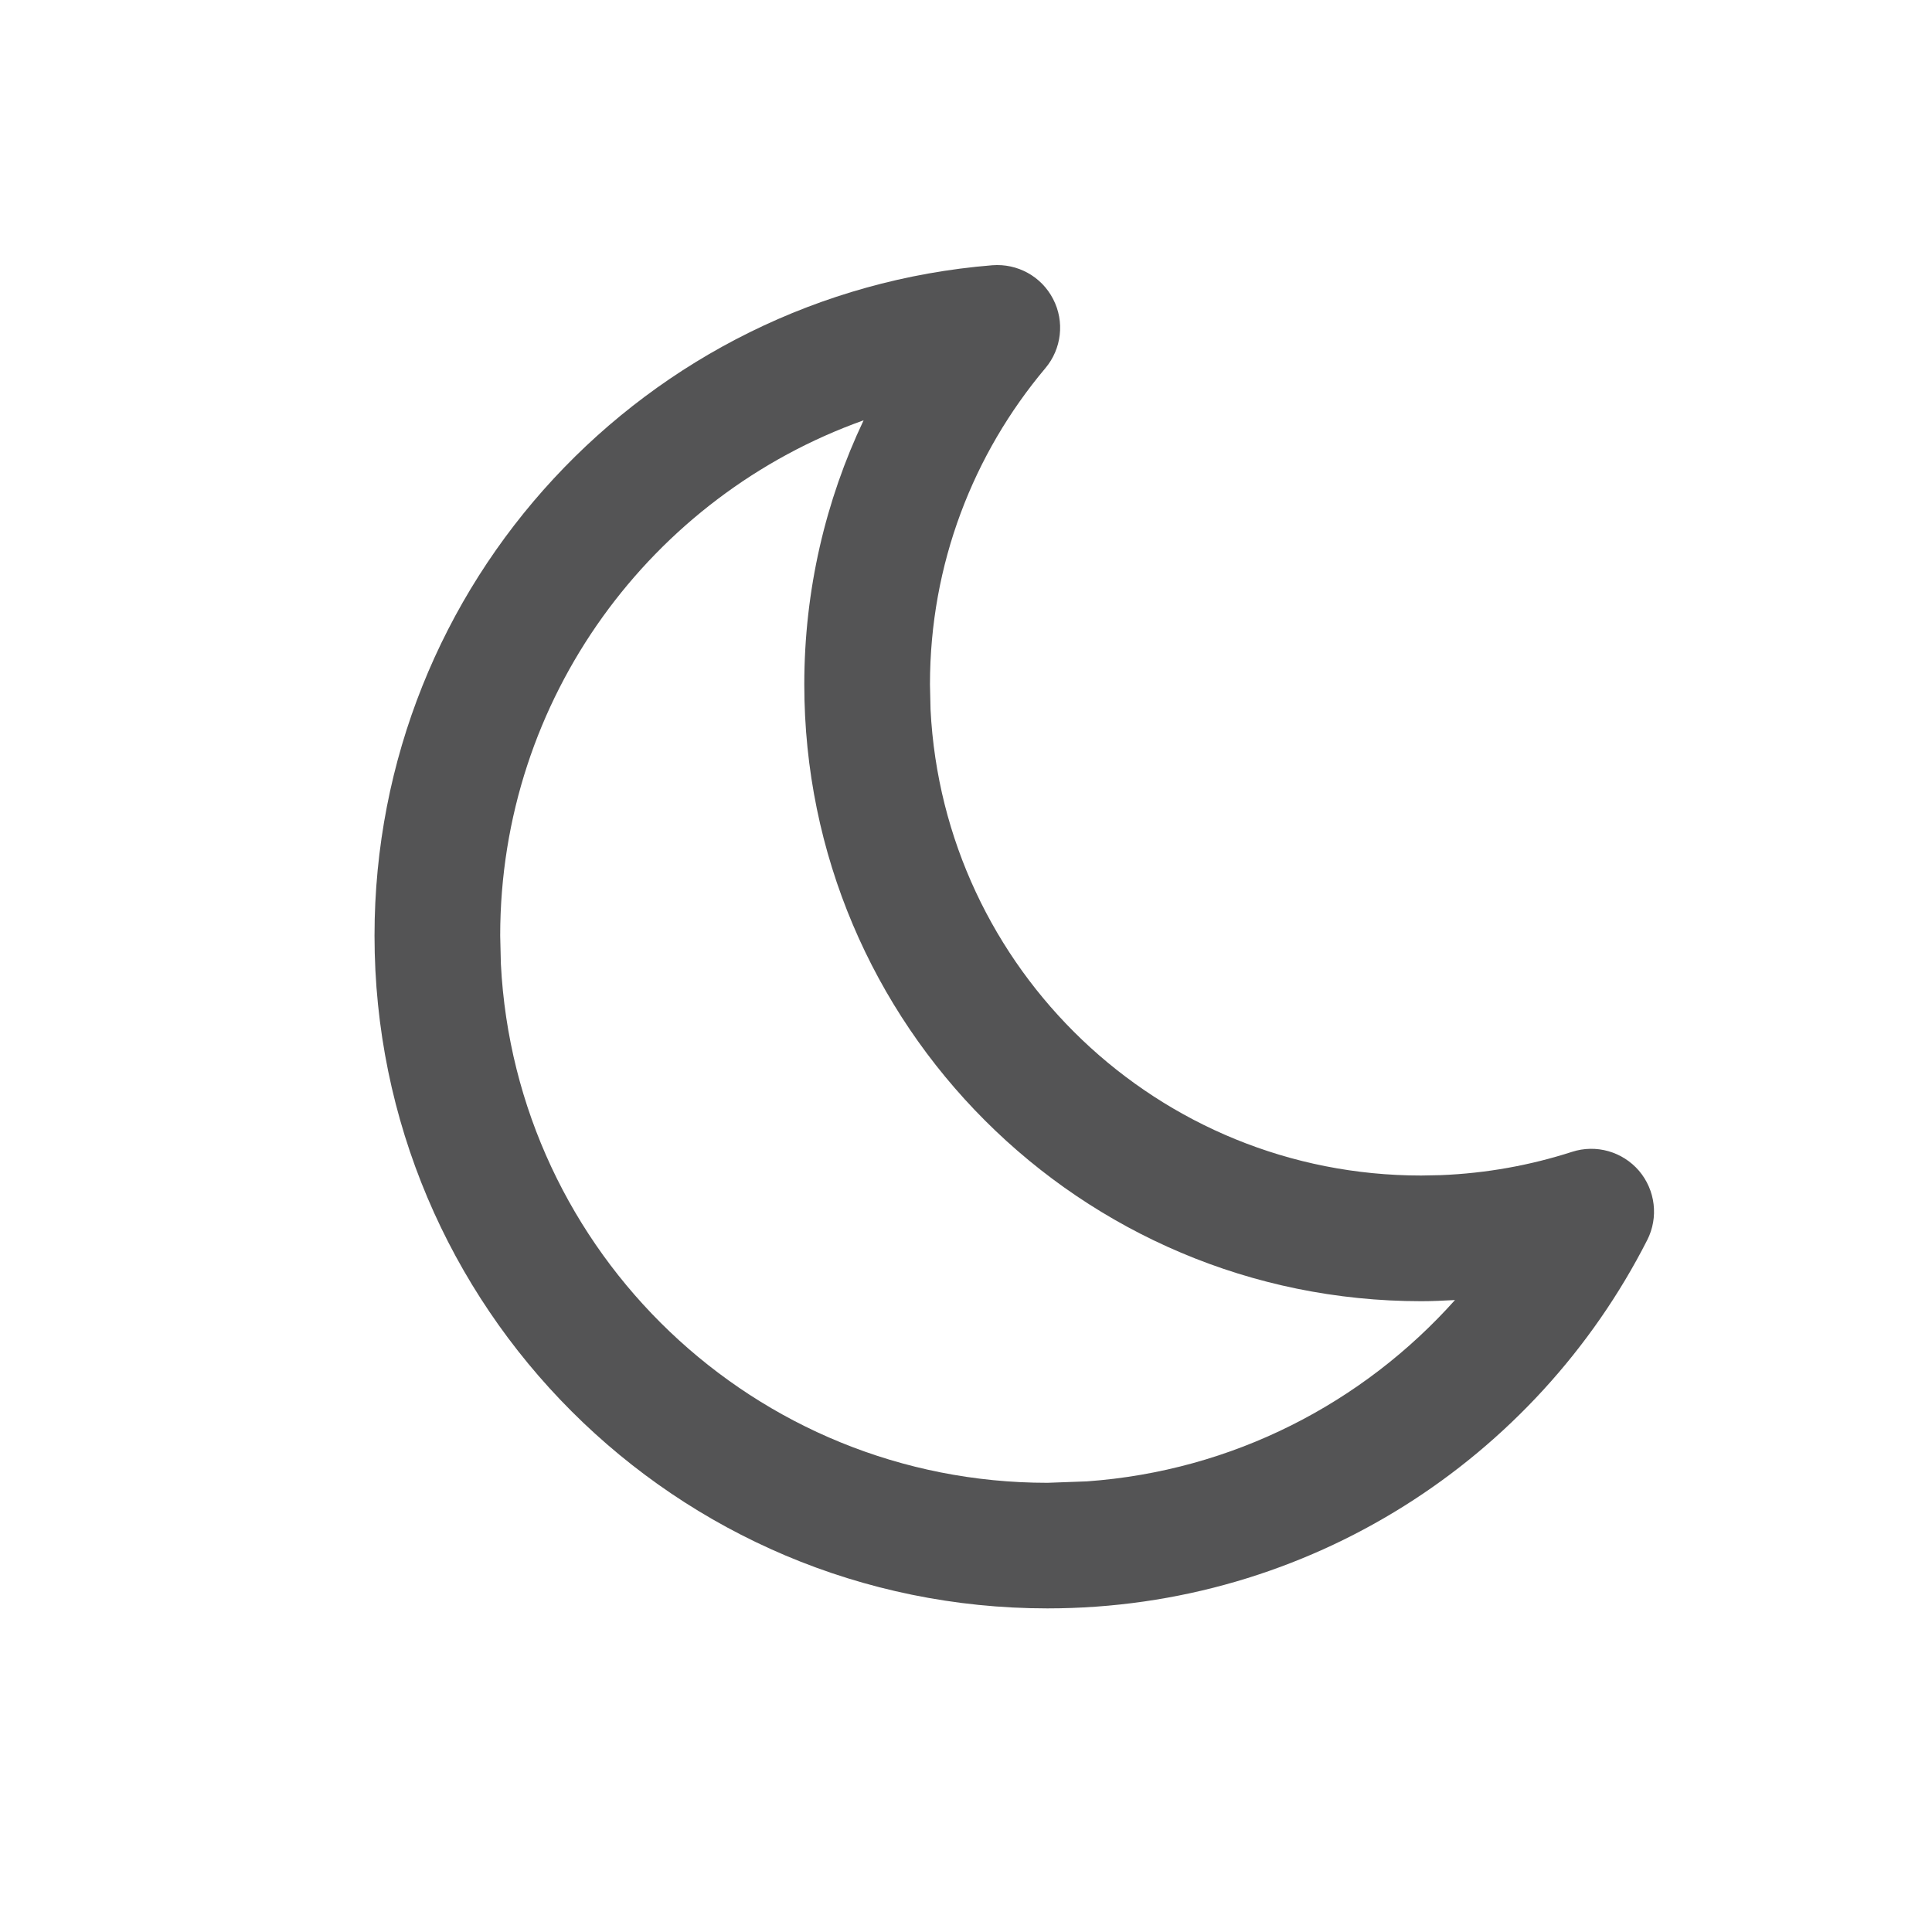
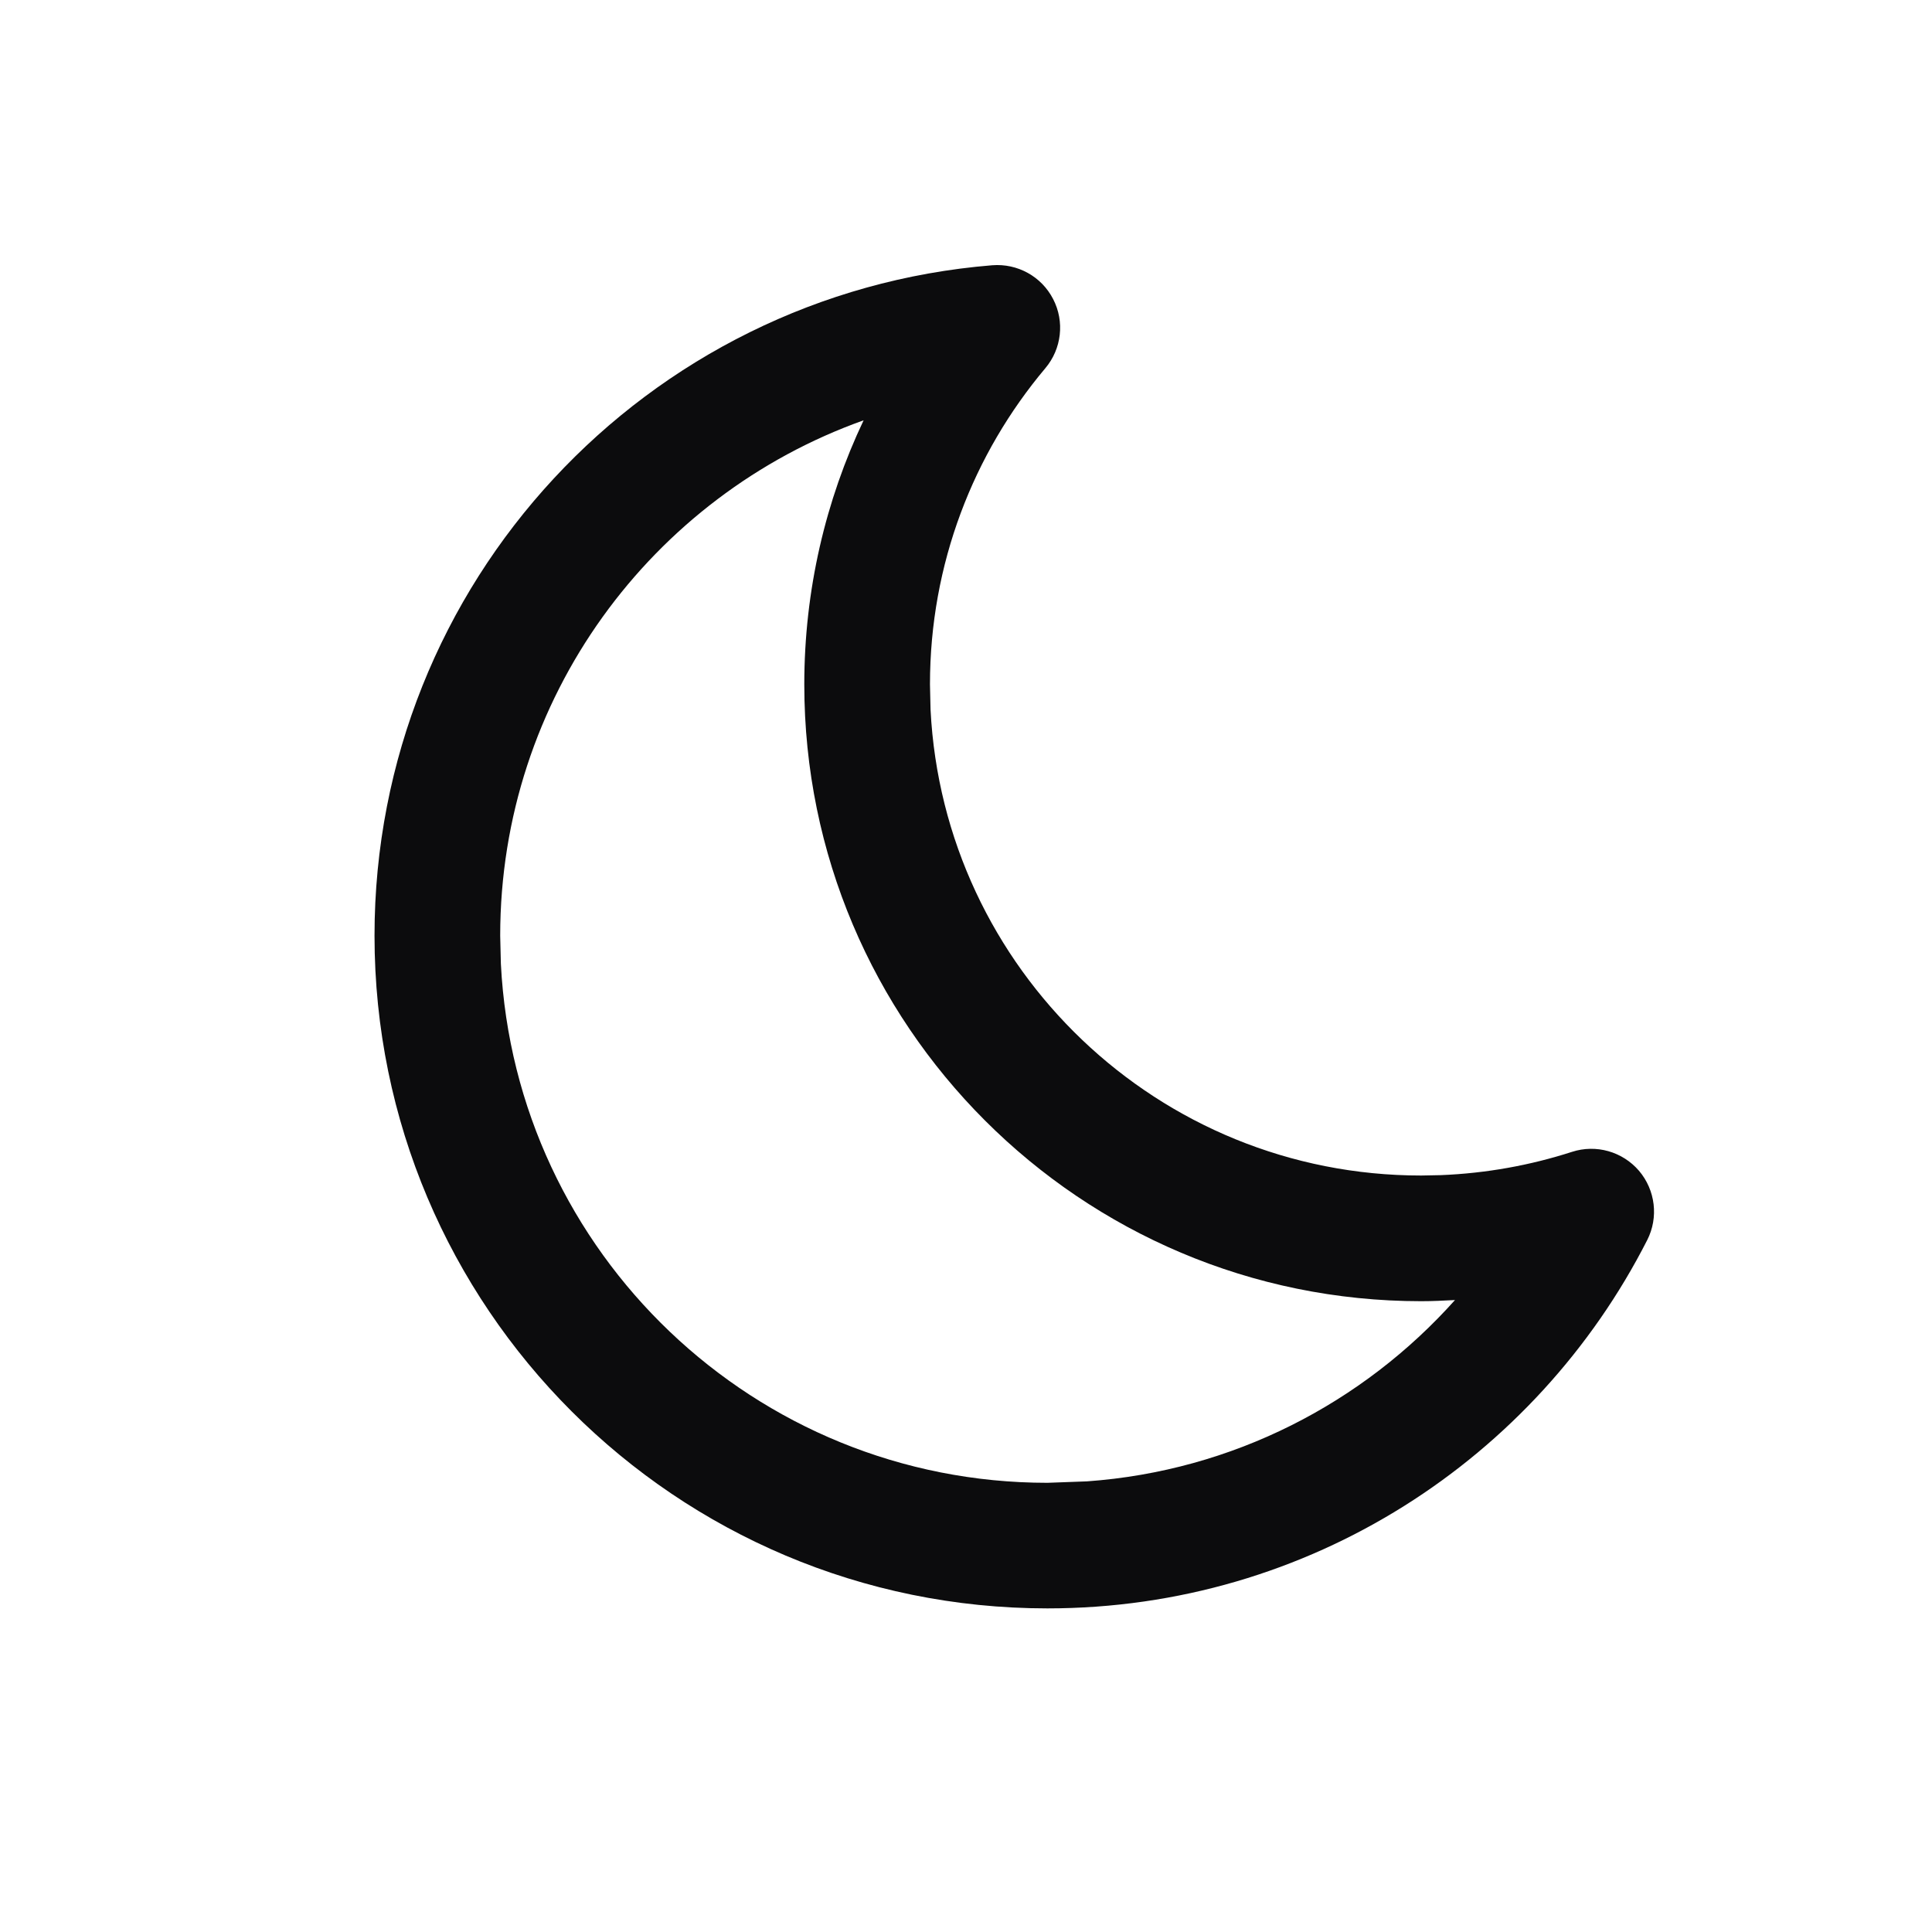
<svg xmlns="http://www.w3.org/2000/svg" preserveAspectRatio="none" overflow="visible" style="display: block;" width="20" height="20" viewBox="0 0 20 20" fill="none">
  <g id="icon/night">
-     <path id="Icon (Stroke)" d="M8.326 7.085C8.326 6.107 8.547 5.179 8.94 4.351C6.748 5.132 5.178 7.225 5.178 9.686L5.185 9.977C5.336 12.97 7.812 15.35 10.843 15.35L11.252 15.335C12.764 15.227 14.11 14.523 15.062 13.458C14.946 13.464 14.83 13.47 14.712 13.47C11.186 13.47 8.326 10.611 8.326 7.085ZM9.633 7.347C9.769 10.033 11.991 12.169 14.712 12.169L14.915 12.165C15.387 12.146 15.842 12.063 16.273 11.924C16.523 11.843 16.796 11.921 16.967 12.12C17.137 12.32 17.171 12.603 17.052 12.837C15.902 15.097 13.556 16.65 10.843 16.65C6.996 16.65 3.877 13.532 3.877 9.686C3.877 6.031 6.692 3.037 10.271 2.746C10.533 2.725 10.782 2.862 10.902 3.096C11.023 3.329 10.99 3.612 10.821 3.812C10.076 4.698 9.627 5.838 9.627 7.085L9.633 7.347Z" fill="#0C0C0D" fill-opacity="0.7" />
+     <path id="Icon (Stroke)" d="M8.326 7.085C8.326 6.107 8.547 5.179 8.94 4.351C6.748 5.132 5.178 7.225 5.178 9.686L5.185 9.977C5.336 12.97 7.812 15.35 10.843 15.35L11.252 15.335C12.764 15.227 14.11 14.523 15.062 13.458C14.946 13.464 14.83 13.47 14.712 13.47C11.186 13.47 8.326 10.611 8.326 7.085ZM9.633 7.347C9.769 10.033 11.991 12.169 14.712 12.169L14.915 12.165C15.387 12.146 15.842 12.063 16.273 11.924C16.523 11.843 16.796 11.921 16.967 12.12C17.137 12.32 17.171 12.603 17.052 12.837C15.902 15.097 13.556 16.65 10.843 16.65C6.996 16.65 3.877 13.532 3.877 9.686C3.877 6.031 6.692 3.037 10.271 2.746C10.533 2.725 10.782 2.862 10.902 3.096C11.023 3.329 10.99 3.612 10.821 3.812C10.076 4.698 9.627 5.838 9.627 7.085L9.633 7.347Z" fill="#0C0C0D" />
  </g>
</svg>
